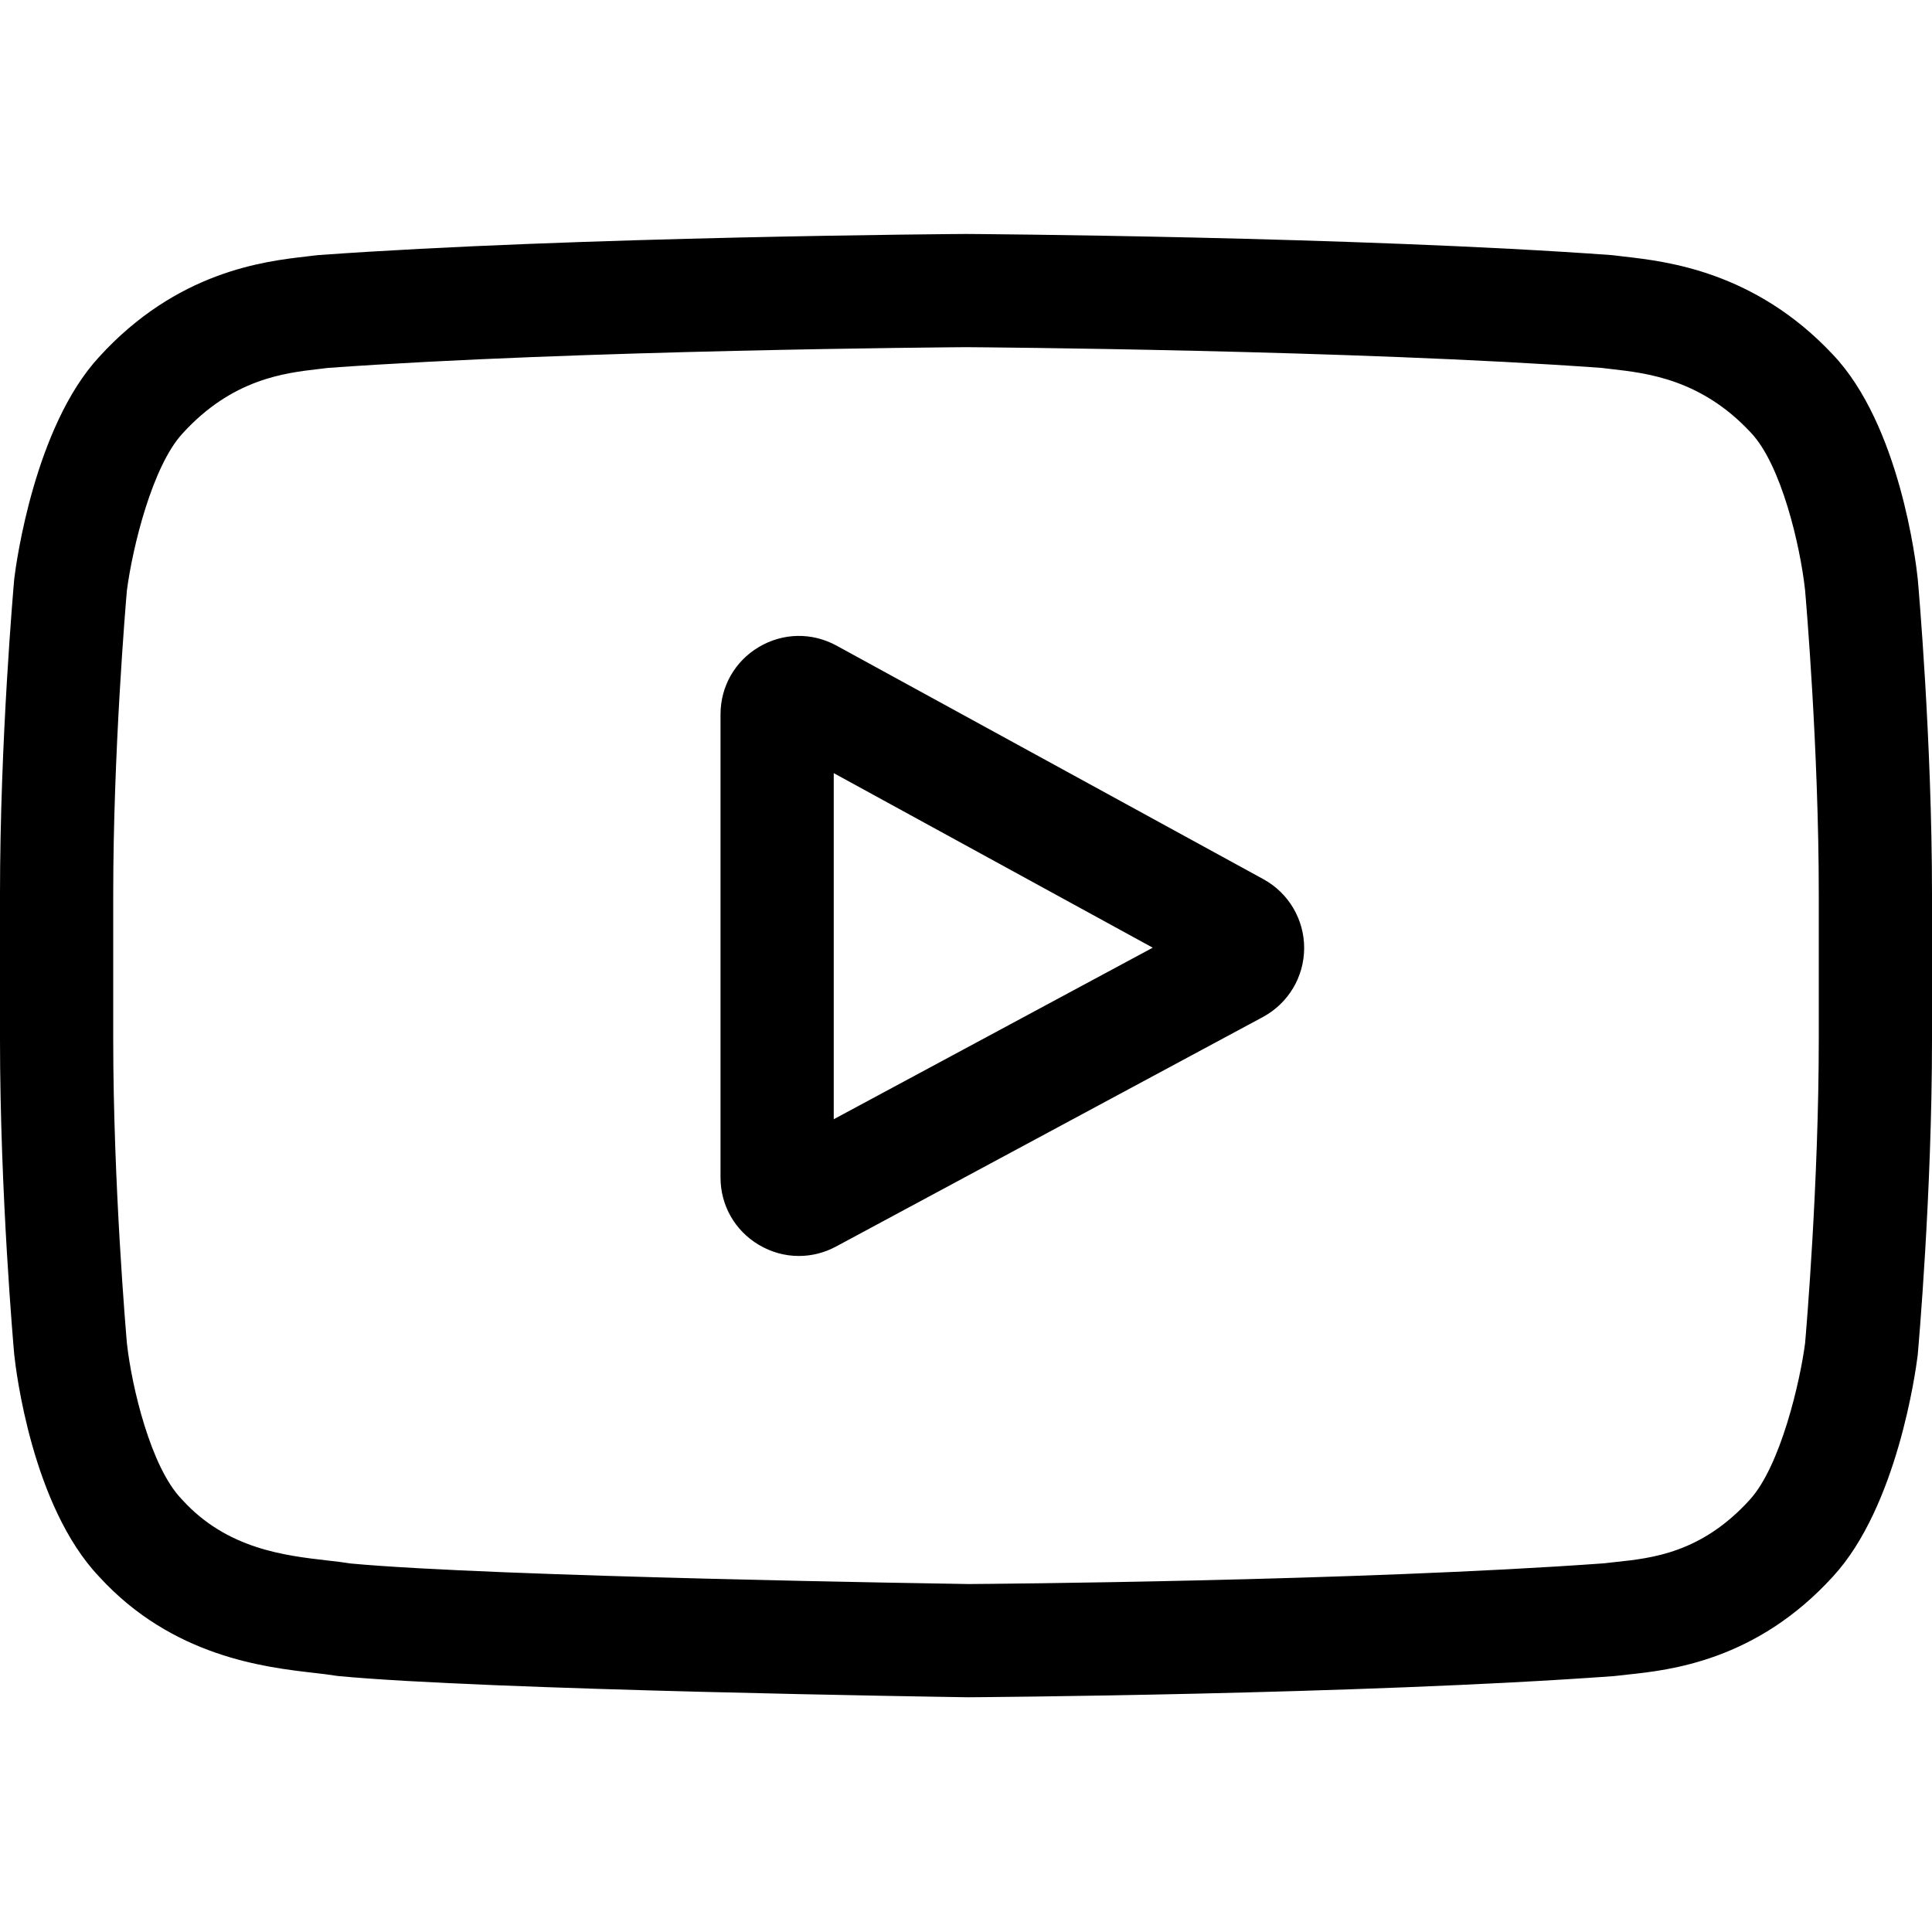
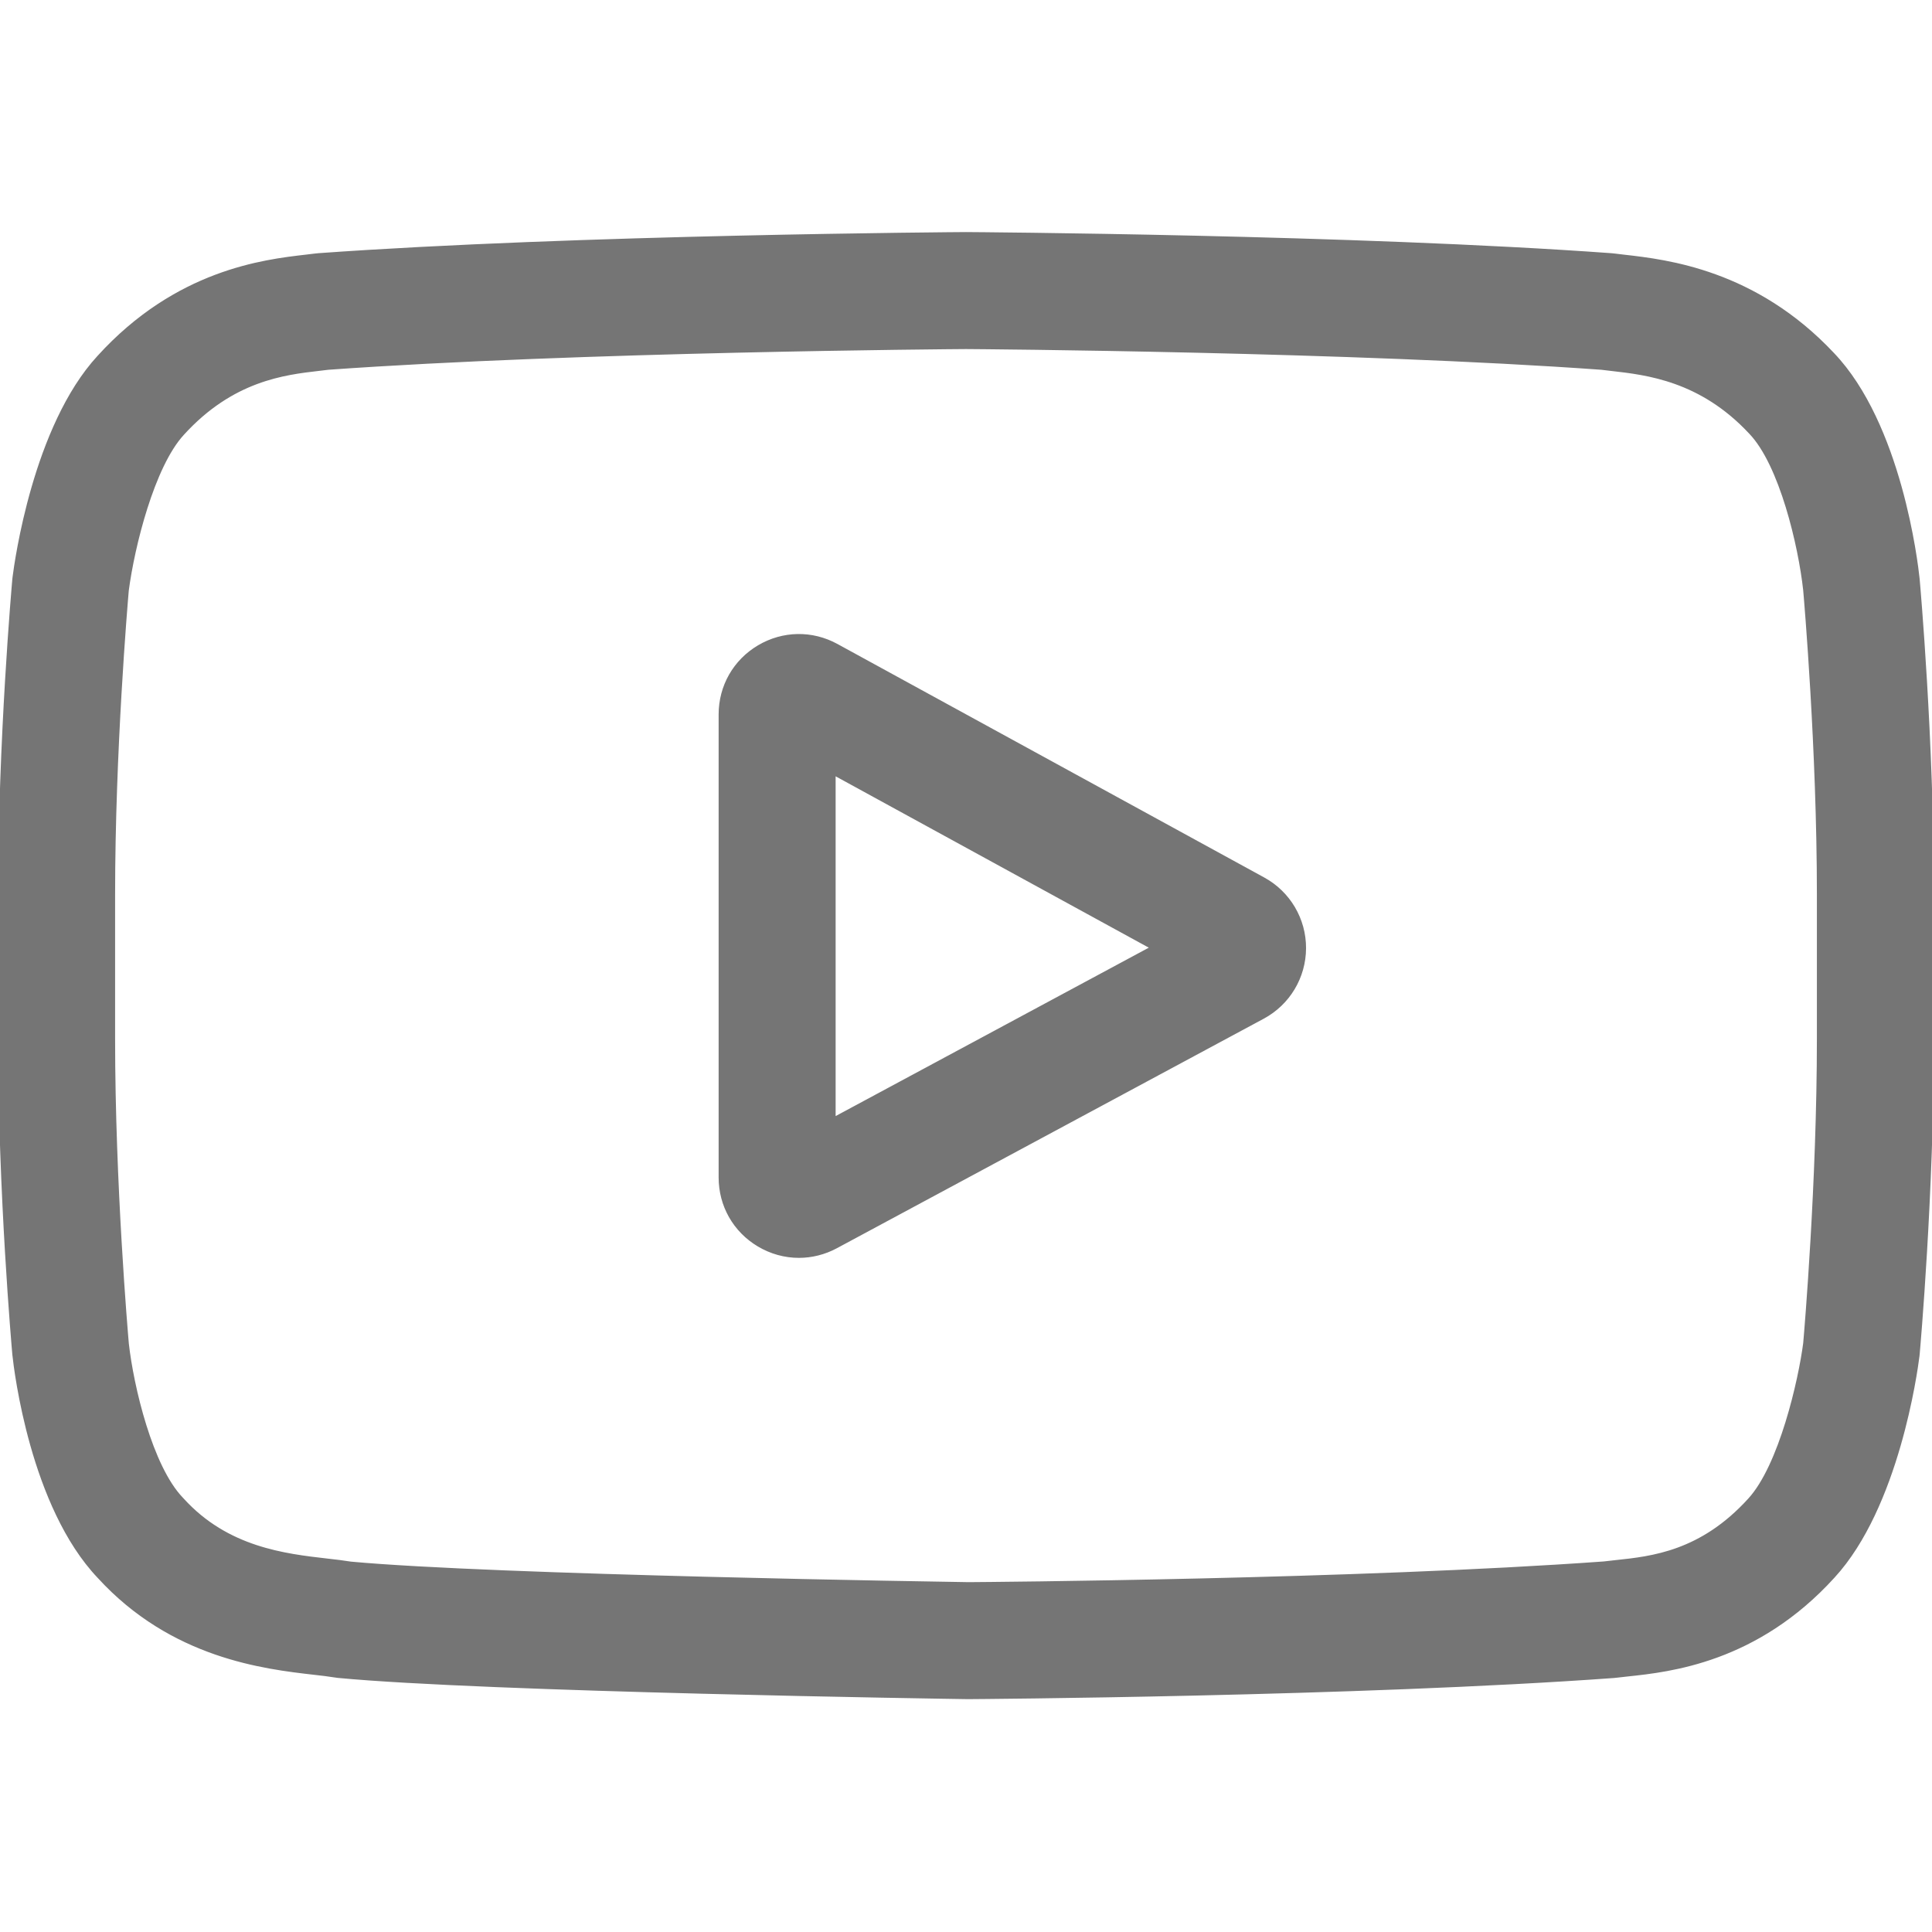
<svg xmlns="http://www.w3.org/2000/svg" viewBox="0 -62 512.002 512">
-   <path d="m334.809 170.992-113.113-61.891c-6.504-3.559-14.191-3.426-20.566.352-6.379 3.781-10.184 10.461-10.184 17.875v122.719c0 7.379 3.781 14.047 10.117 17.832 3.309 1.977 6.977 2.969 10.652 2.969 3.367 0 6.742-.832 9.848-2.504l113.117-60.824c6.715-3.613 10.906-10.594 10.938-18.223.027-7.629-4.113-14.641-10.809-18.305zm-113.859 63.617v-91.719l84.539 46.258zm0 0" />
-   <path d="m508.234 91.527-.023-.234c-.434-4.121-4.75-40.777-22.57-59.422-20.598-21.93-43.949-24.594-55.18-25.871-.93-.105-1.781-.203-2.543-.305l-.895-.094c-67.688-4.922-169.91-5.594-170.934-5.598l-.09-.004-.09.004c-1.023.004-103.246.676-171.543 5.598l-.902.094c-.727.098-1.527.188-2.398.289-11.102 1.281-34.203 3.949-54.859 26.672-16.973 18.445-21.879 54.316-22.383 58.348l-.059.523c-.152 1.715-3.766 42.539-3.766 83.523v38.312c0 40.984 3.613 81.809 3.766 83.527l.027.258c.434 4.055 4.746 40.039 22.484 58.691 19.367 21.195 43.855 24 57.027 25.508 2.082.238 3.875.441 5.098.656l1.184.164c39.082 3.719 161.617 5.551 166.812 5.625l.156.004.156-.004c1.023-.004 103.242-.676 170.93-5.598l.895-.094c.855-.113 1.816-.215 2.871-.324 11.039-1.172 34.016-3.605 54.387-26.02 16.973-18.449 21.883-54.32 22.383-58.348l.059-.523c.152-1.719 3.77-42.539 3.77-83.523v-38.312c-.004-40.984-3.617-81.805-3.77-83.523zm-26.238 121.836c0 37.934-3.312 77-3.625 80.586-1.273 9.879-6.449 32.574-14.719 41.562-12.75 14.027-25.848 15.418-35.41 16.43-1.156.121-2.227.238-3.195.359-65.469 4.734-163.832 5.461-168.363 5.488-5.082-.074-125.824-1.922-163.715-5.441-1.941-.316-4.039-.559-6.25-.809-11.215-1.285-26.566-3.043-38.371-16.027l-.277-.297c-8.125-8.465-13.152-29.688-14.43-41.148-.238-2.711-3.637-42.238-3.637-80.703v-38.312c0-37.891 3.305-76.914 3.625-80.574 1.52-11.637 6.793-32.957 14.719-41.574 13.141-14.453 26.996-16.055 36.16-17.113.875-.102 1.691-.195 2.445-.293 66.422-4.758 165.492-5.465 169.047-5.492 3.555.023 102.59.734 168.422 5.492.809.102 1.691.203 2.641.312 9.426 1.074 23.672 2.699 36.746 16.645l.121.129c8.125 8.465 13.152 30.059 14.43 41.75.227 2.559 3.637 42.172 3.637 80.719zm0 0" />
+   <path stroke="#757575" fill="#757575" d="m334.809 170.992-113.113-61.891c-6.504-3.559-14.191-3.426-20.566.352-6.379 3.781-10.184 10.461-10.184 17.875v122.719c0 7.379 3.781 14.047 10.117 17.832 3.309 1.977 6.977 2.969 10.652 2.969 3.367 0 6.742-.832 9.848-2.504l113.117-60.824c6.715-3.613 10.906-10.594 10.938-18.223.027-7.629-4.113-14.641-10.809-18.305zm-113.859 63.617v-91.719l84.539 46.258zm0 0" />
+   <path stroke="#757575" fill="#757575" d="m508.234 91.527-.023-.234c-.434-4.121-4.75-40.777-22.57-59.422-20.598-21.93-43.949-24.594-55.18-25.871-.93-.105-1.781-.203-2.543-.305l-.895-.094c-67.688-4.922-169.91-5.594-170.934-5.598l-.09-.004-.09.004c-1.023.004-103.246.676-171.543 5.598l-.902.094c-.727.098-1.527.188-2.398.289-11.102 1.281-34.203 3.949-54.859 26.672-16.973 18.445-21.879 54.316-22.383 58.348l-.059.523c-.152 1.715-3.766 42.539-3.766 83.523v38.312c0 40.984 3.613 81.809 3.766 83.527l.027.258c.434 4.055 4.746 40.039 22.484 58.691 19.367 21.195 43.855 24 57.027 25.508 2.082.238 3.875.441 5.098.656l1.184.164c39.082 3.719 161.617 5.551 166.812 5.625l.156.004.156-.004c1.023-.004 103.242-.676 170.93-5.598l.895-.094c.855-.113 1.816-.215 2.871-.324 11.039-1.172 34.016-3.605 54.387-26.02 16.973-18.449 21.883-54.32 22.383-58.348l.059-.523c.152-1.719 3.77-42.539 3.77-83.523v-38.312c-.004-40.984-3.617-81.805-3.77-83.523zm-26.238 121.836c0 37.934-3.312 77-3.625 80.586-1.273 9.879-6.449 32.574-14.719 41.562-12.75 14.027-25.848 15.418-35.41 16.43-1.156.121-2.227.238-3.195.359-65.469 4.734-163.832 5.461-168.363 5.488-5.082-.074-125.824-1.922-163.715-5.441-1.941-.316-4.039-.559-6.25-.809-11.215-1.285-26.566-3.043-38.371-16.027l-.277-.297c-8.125-8.465-13.152-29.688-14.43-41.148-.238-2.711-3.637-42.238-3.637-80.703v-38.312c0-37.891 3.305-76.914 3.625-80.574 1.52-11.637 6.793-32.957 14.719-41.574 13.141-14.453 26.996-16.055 36.16-17.113.875-.102 1.691-.195 2.445-.293 66.422-4.758 165.492-5.465 169.047-5.492 3.555.023 102.59.734 168.422 5.492.809.102 1.691.203 2.641.312 9.426 1.074 23.672 2.699 36.746 16.645l.121.129c8.125 8.465 13.152 30.059 14.43 41.75.227 2.559 3.637 42.172 3.637 80.719zm0 0" />
</svg>
